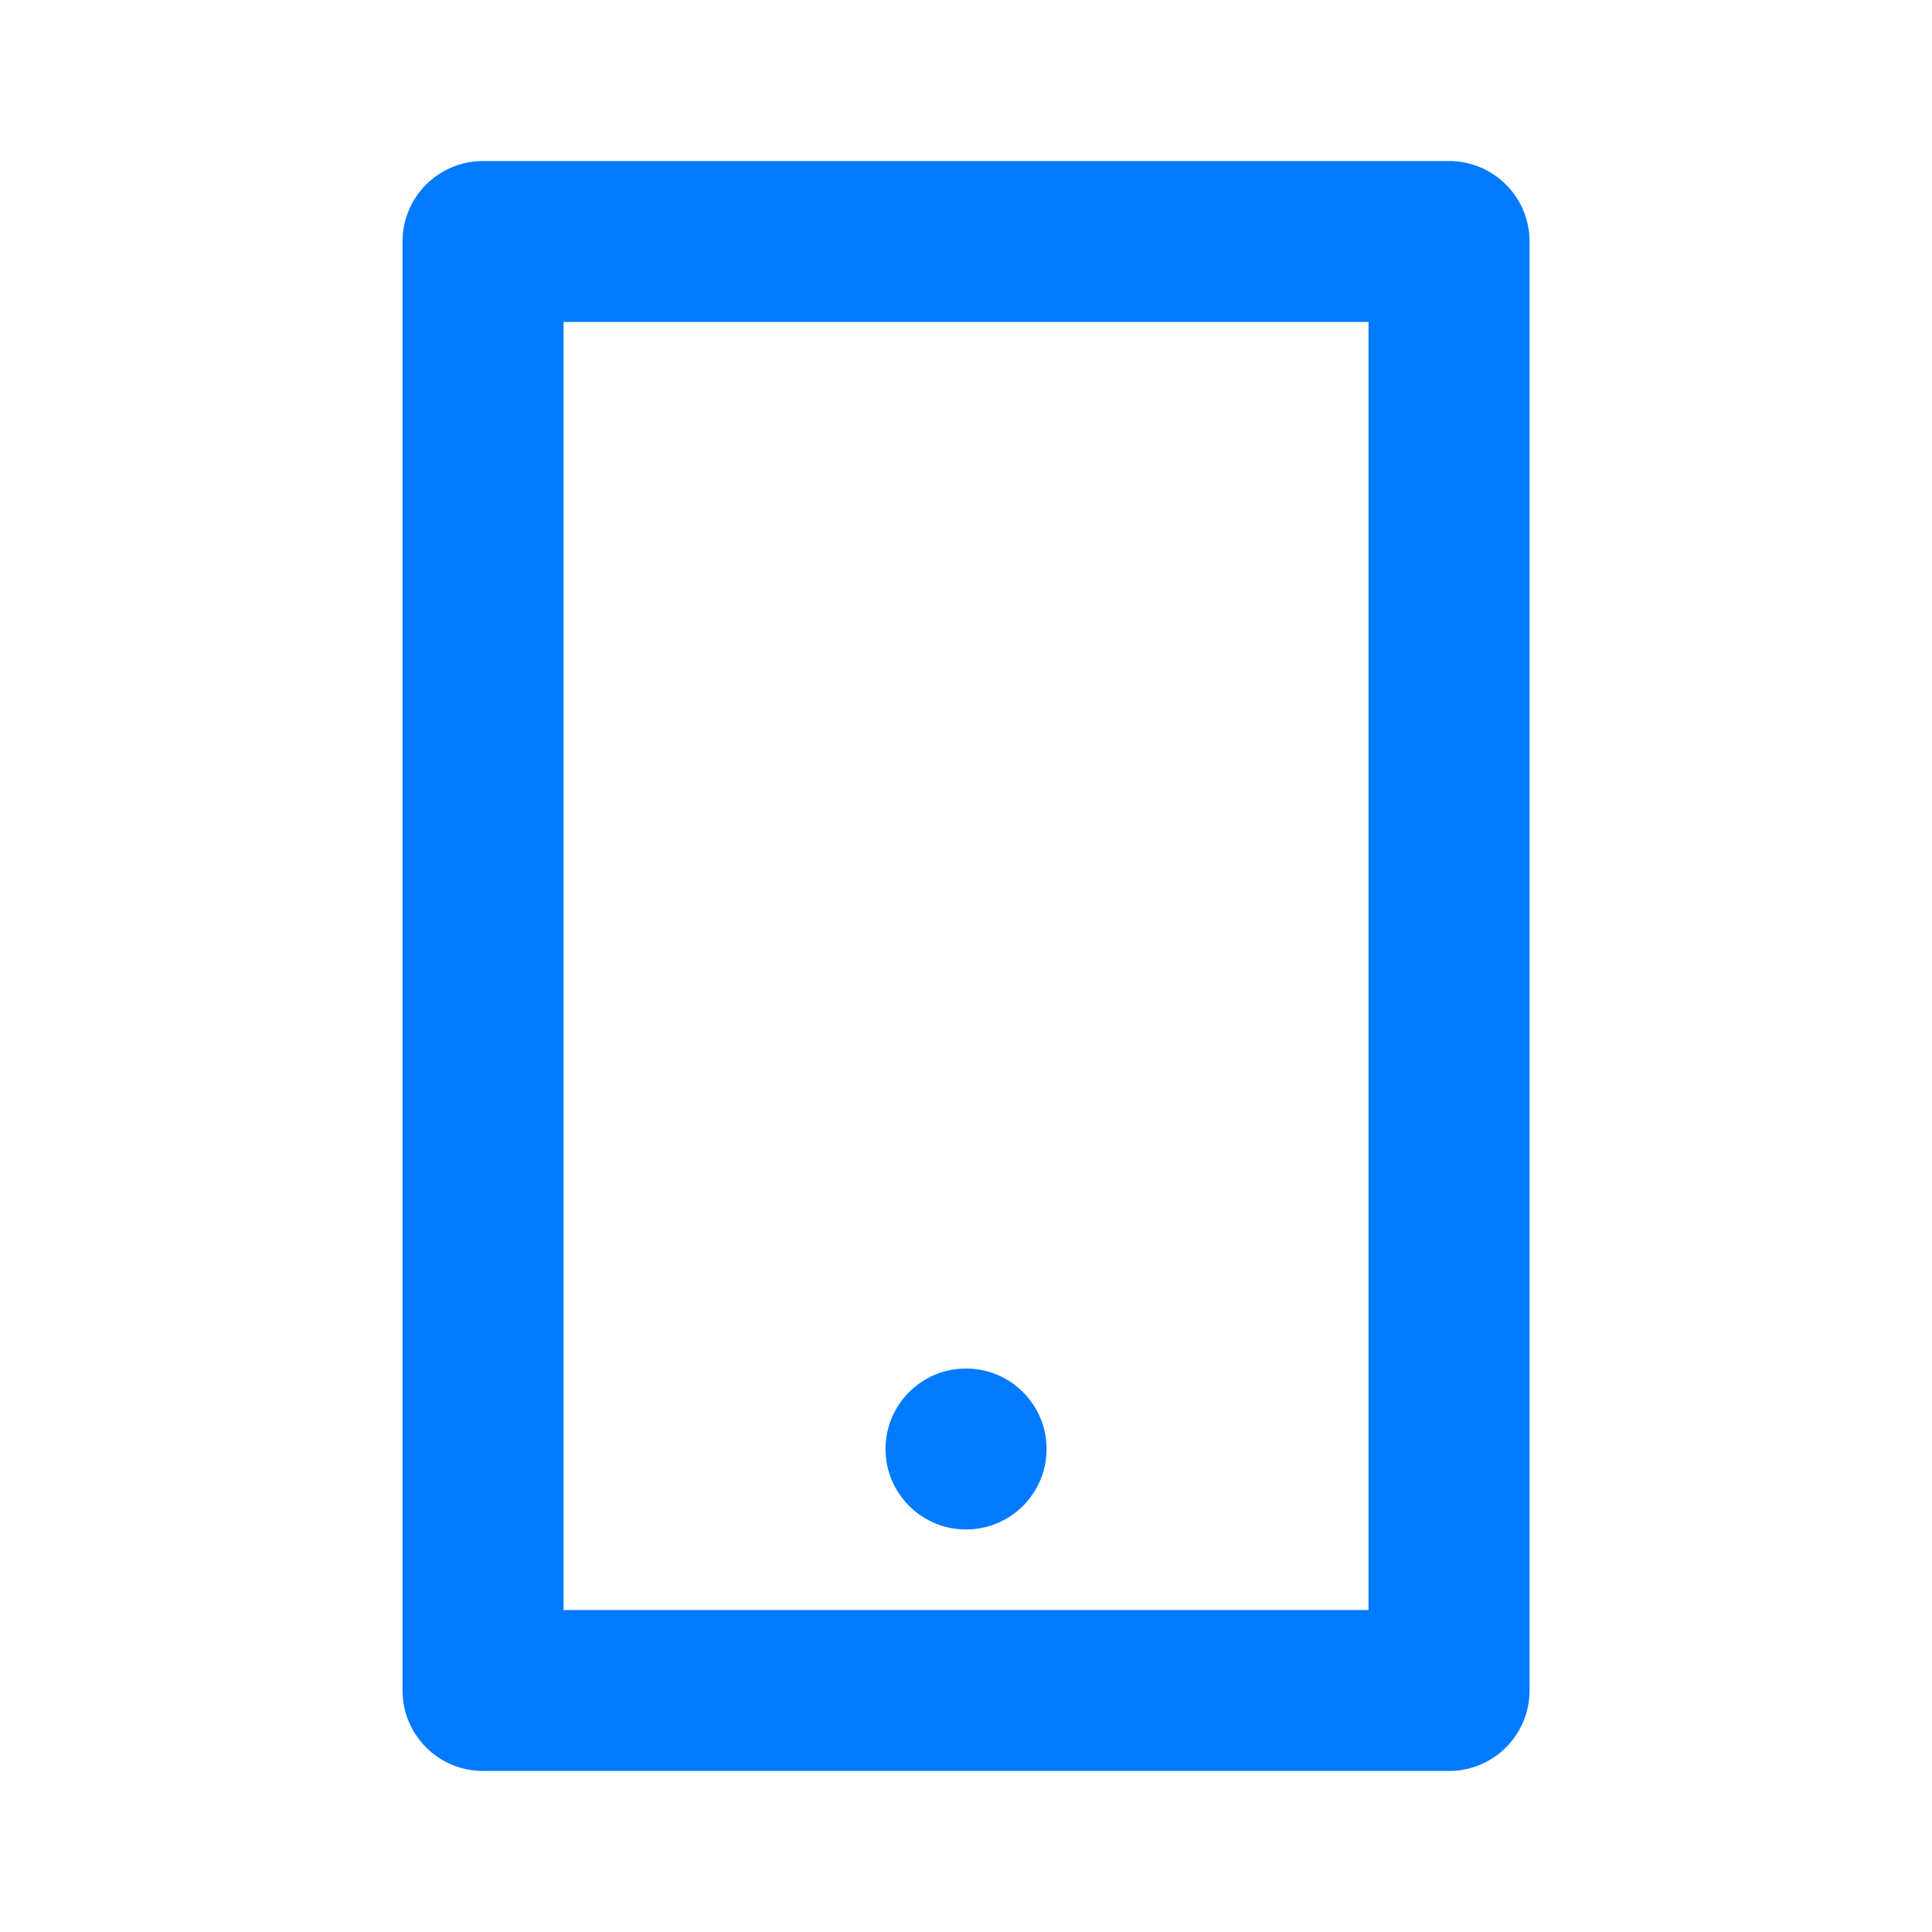
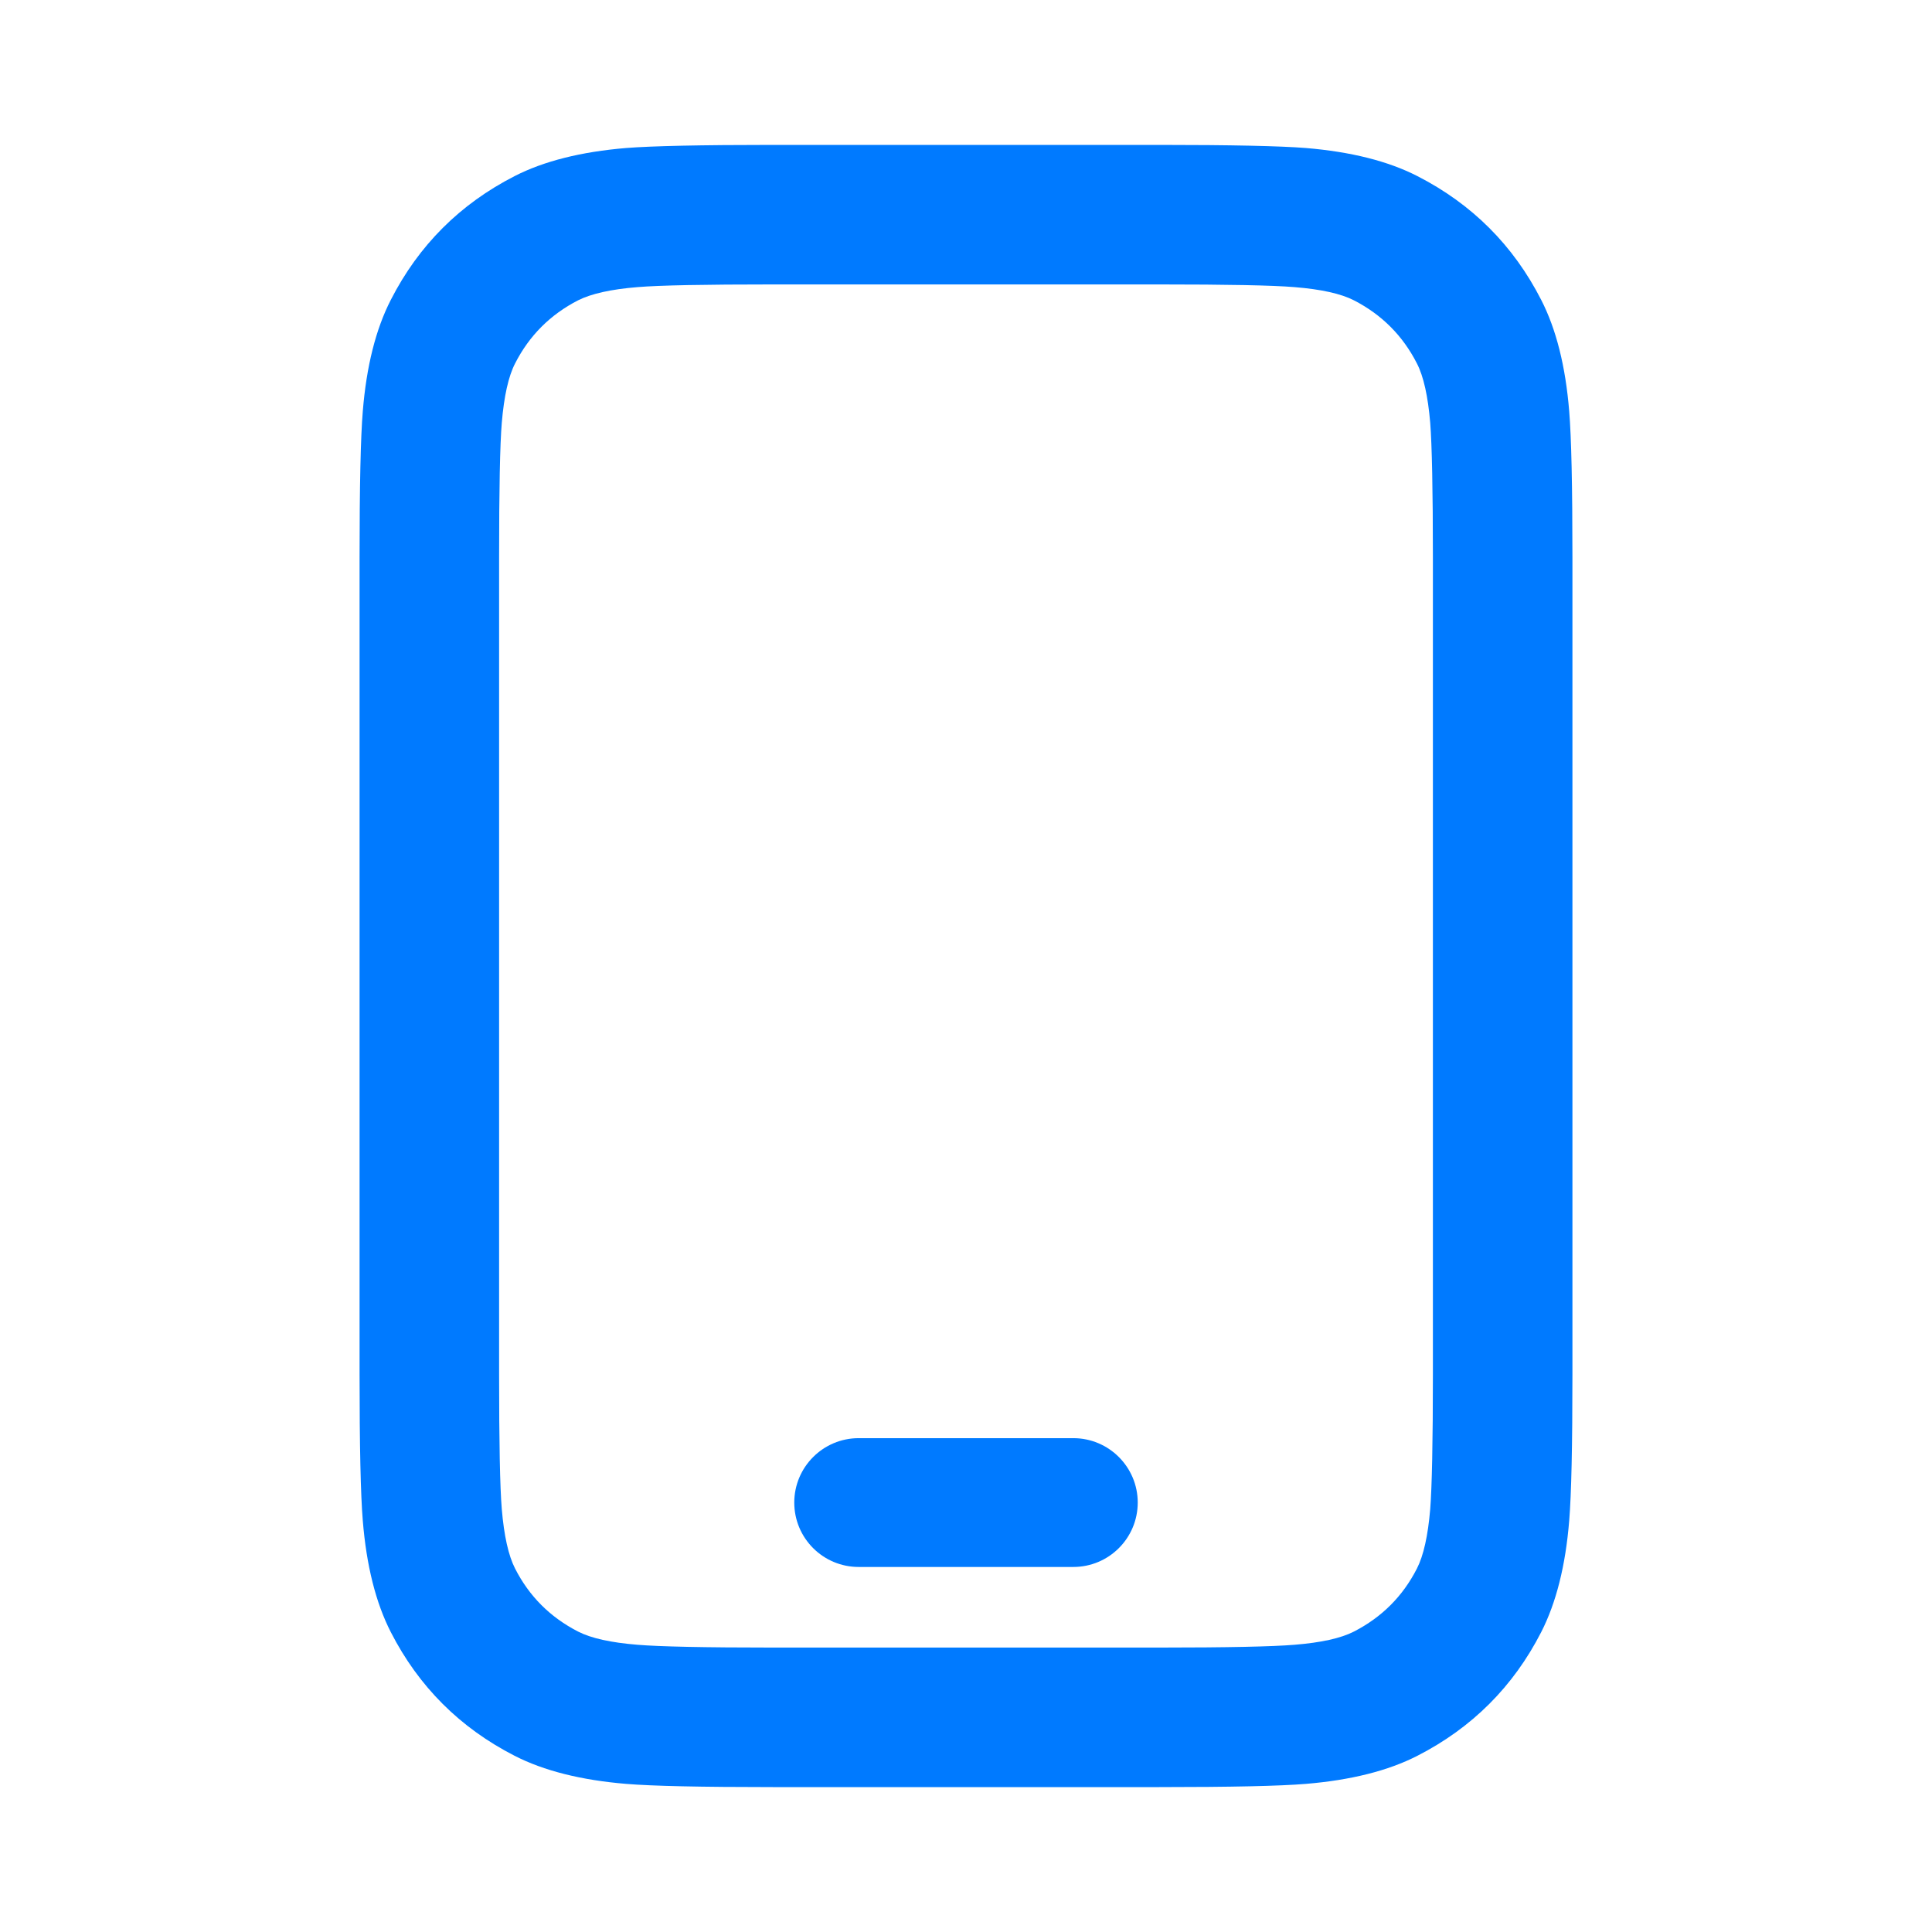
- <svg xmlns="http://www.w3.org/2000/svg" width="20" height="20" viewBox="0 0 20 20" fill="none">
-   <path d="M5.834 3.333L5.834 16.667L14.167 16.667L14.167 3.333L5.834 3.333ZM5 1.667L15 1.667C15.461 1.667 15.834 2.04 15.834 2.5L15.834 17.5C15.834 17.96 15.461 18.333 15 18.333L5 18.333C4.54 18.333 4.167 17.96 4.167 17.5L4.167 2.5C4.167 2.04 4.54 1.667 5 1.667ZM10 14.167C10.461 14.167 10.834 14.54 10.834 15C10.834 15.46 10.461 15.833 10 15.833C9.54 15.833 9.167 15.46 9.167 15C9.167 14.54 9.54 14.167 10 14.167Z" fill="#007AFF">
+ <svg xmlns="http://www.w3.org/2000/svg" width="18" height="18" viewBox="0 0 18 18" fill="none">
+   <path d="M10.8 1.35C11.471 1.35 11.927 1.36 12.167 1.379C12.586 1.414 12.933 1.501 13.206 1.641C13.714 1.901 14.099 2.285 14.359 2.794C14.499 3.067 14.586 3.413 14.62 3.832C14.64 4.073 14.65 4.528 14.65 5.2L14.65 12.8C14.65 13.471 14.64 13.926 14.62 14.167C14.586 14.586 14.499 14.932 14.359 15.206C14.099 15.714 13.714 16.098 13.206 16.358C12.933 16.498 12.586 16.585 12.167 16.62C11.927 16.64 11.471 16.65 10.8 16.65L7.2 16.65C6.529 16.65 6.073 16.64 5.833 16.62C5.414 16.585 5.067 16.498 4.794 16.358C4.286 16.098 3.901 15.714 3.641 15.206C3.501 14.932 3.414 14.586 3.38 14.167C3.36 13.926 3.35 13.471 3.35 12.8L3.35 5.2C3.35 4.528 3.36 4.073 3.38 3.832C3.414 3.413 3.501 3.067 3.641 2.794C3.901 2.285 4.286 1.901 4.794 1.641C5.067 1.501 5.414 1.414 5.833 1.379C6.073 1.36 6.529 1.35 7.2 1.35L10.8 1.35ZM10.8 2.65L7.2 2.65C6.564 2.65 6.144 2.658 5.94 2.675C5.691 2.695 5.507 2.737 5.386 2.798C5.127 2.931 4.931 3.127 4.799 3.386C4.737 3.506 4.696 3.691 4.675 3.939C4.658 4.144 4.65 4.564 4.65 5.2L4.65 12.8C4.65 13.435 4.658 13.855 4.675 14.06C4.696 14.308 4.737 14.493 4.799 14.614C4.931 14.873 5.127 15.068 5.386 15.201C5.507 15.263 5.691 15.304 5.94 15.324C6.144 15.341 6.564 15.35 7.2 15.35L10.8 15.35C11.435 15.35 11.856 15.341 12.06 15.324C12.309 15.304 12.493 15.263 12.614 15.201C12.873 15.068 13.069 14.873 13.201 14.614C13.263 14.493 13.304 14.308 13.325 14.06C13.341 13.855 13.35 13.435 13.35 12.8L13.35 5.2C13.35 4.564 13.341 4.144 13.325 3.939C13.304 3.691 13.263 3.506 13.201 3.386C13.069 3.127 12.873 2.931 12.614 2.798C12.493 2.736 12.309 2.695 12.06 2.675C11.856 2.658 11.435 2.65 10.8 2.65ZM8 14.599C7.669 14.599 7.4 14.331 7.4 13.999C7.4 13.668 7.669 13.399 8 13.399L10 13.399C10.331 13.399 10.6 13.668 10.6 13.999C10.6 14.331 10.331 14.599 10 14.599L8 14.599Z" fill-rule="evenodd" fill="#007AFF">
</path>
</svg>
